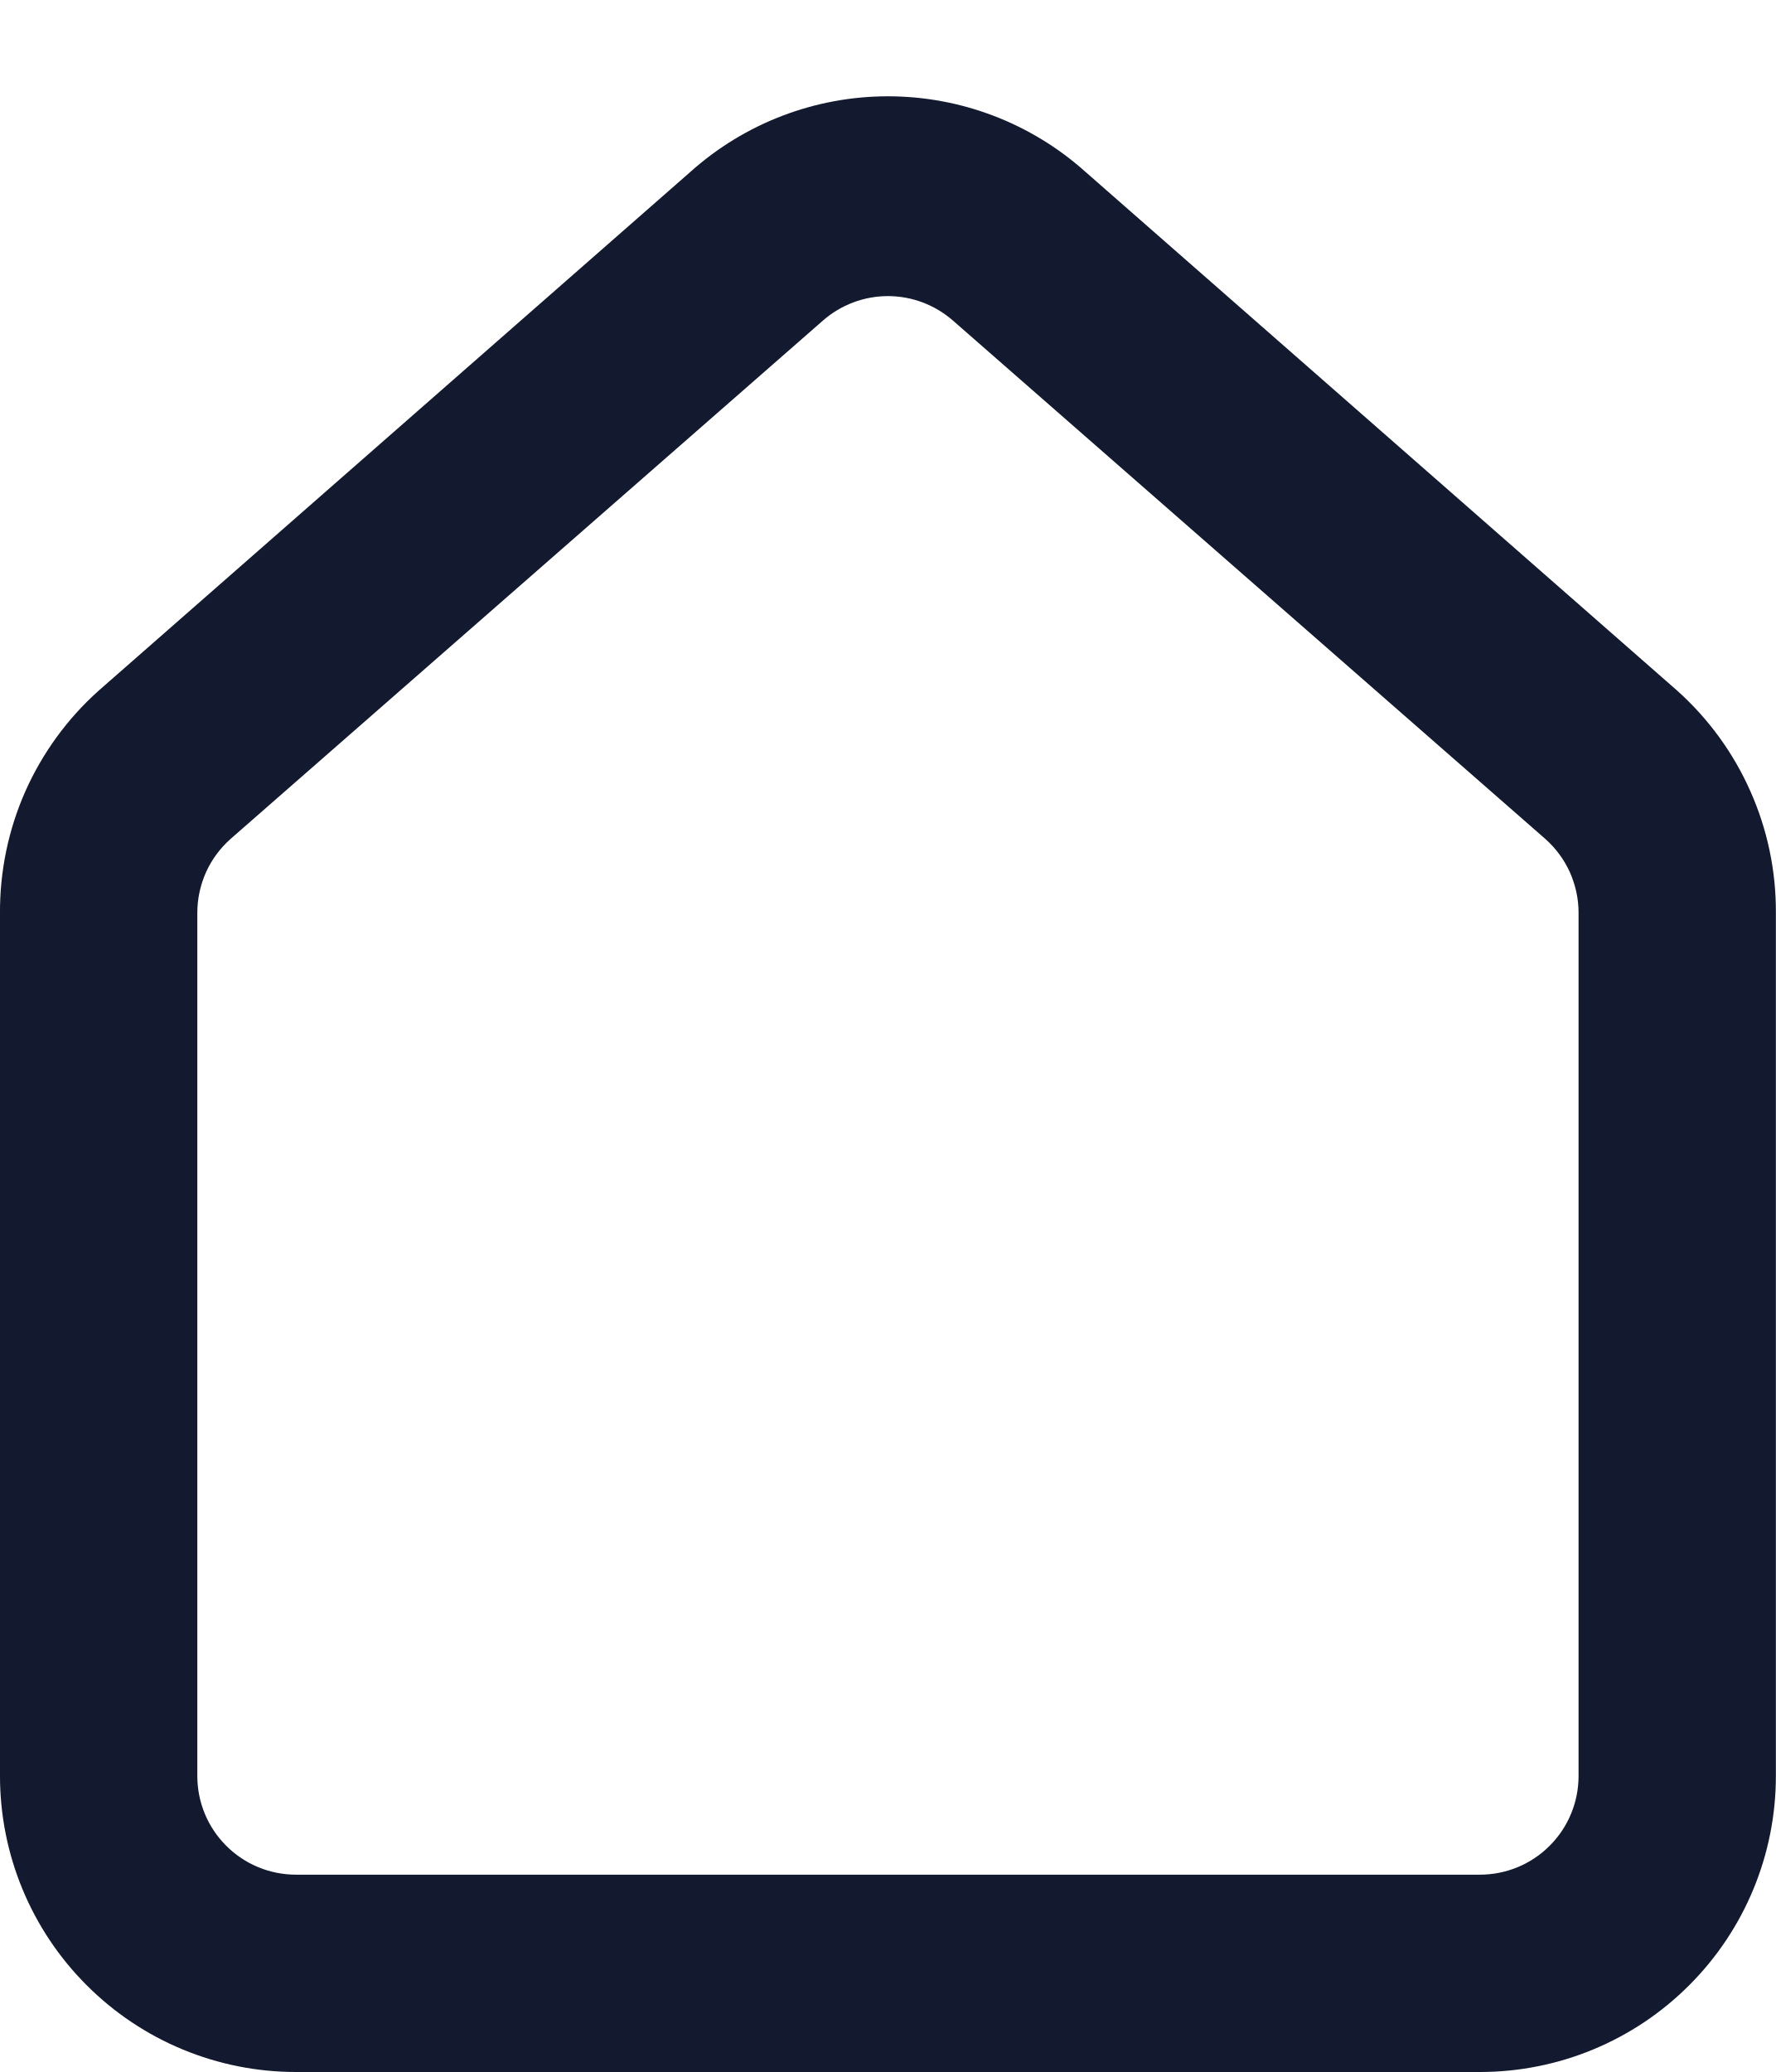
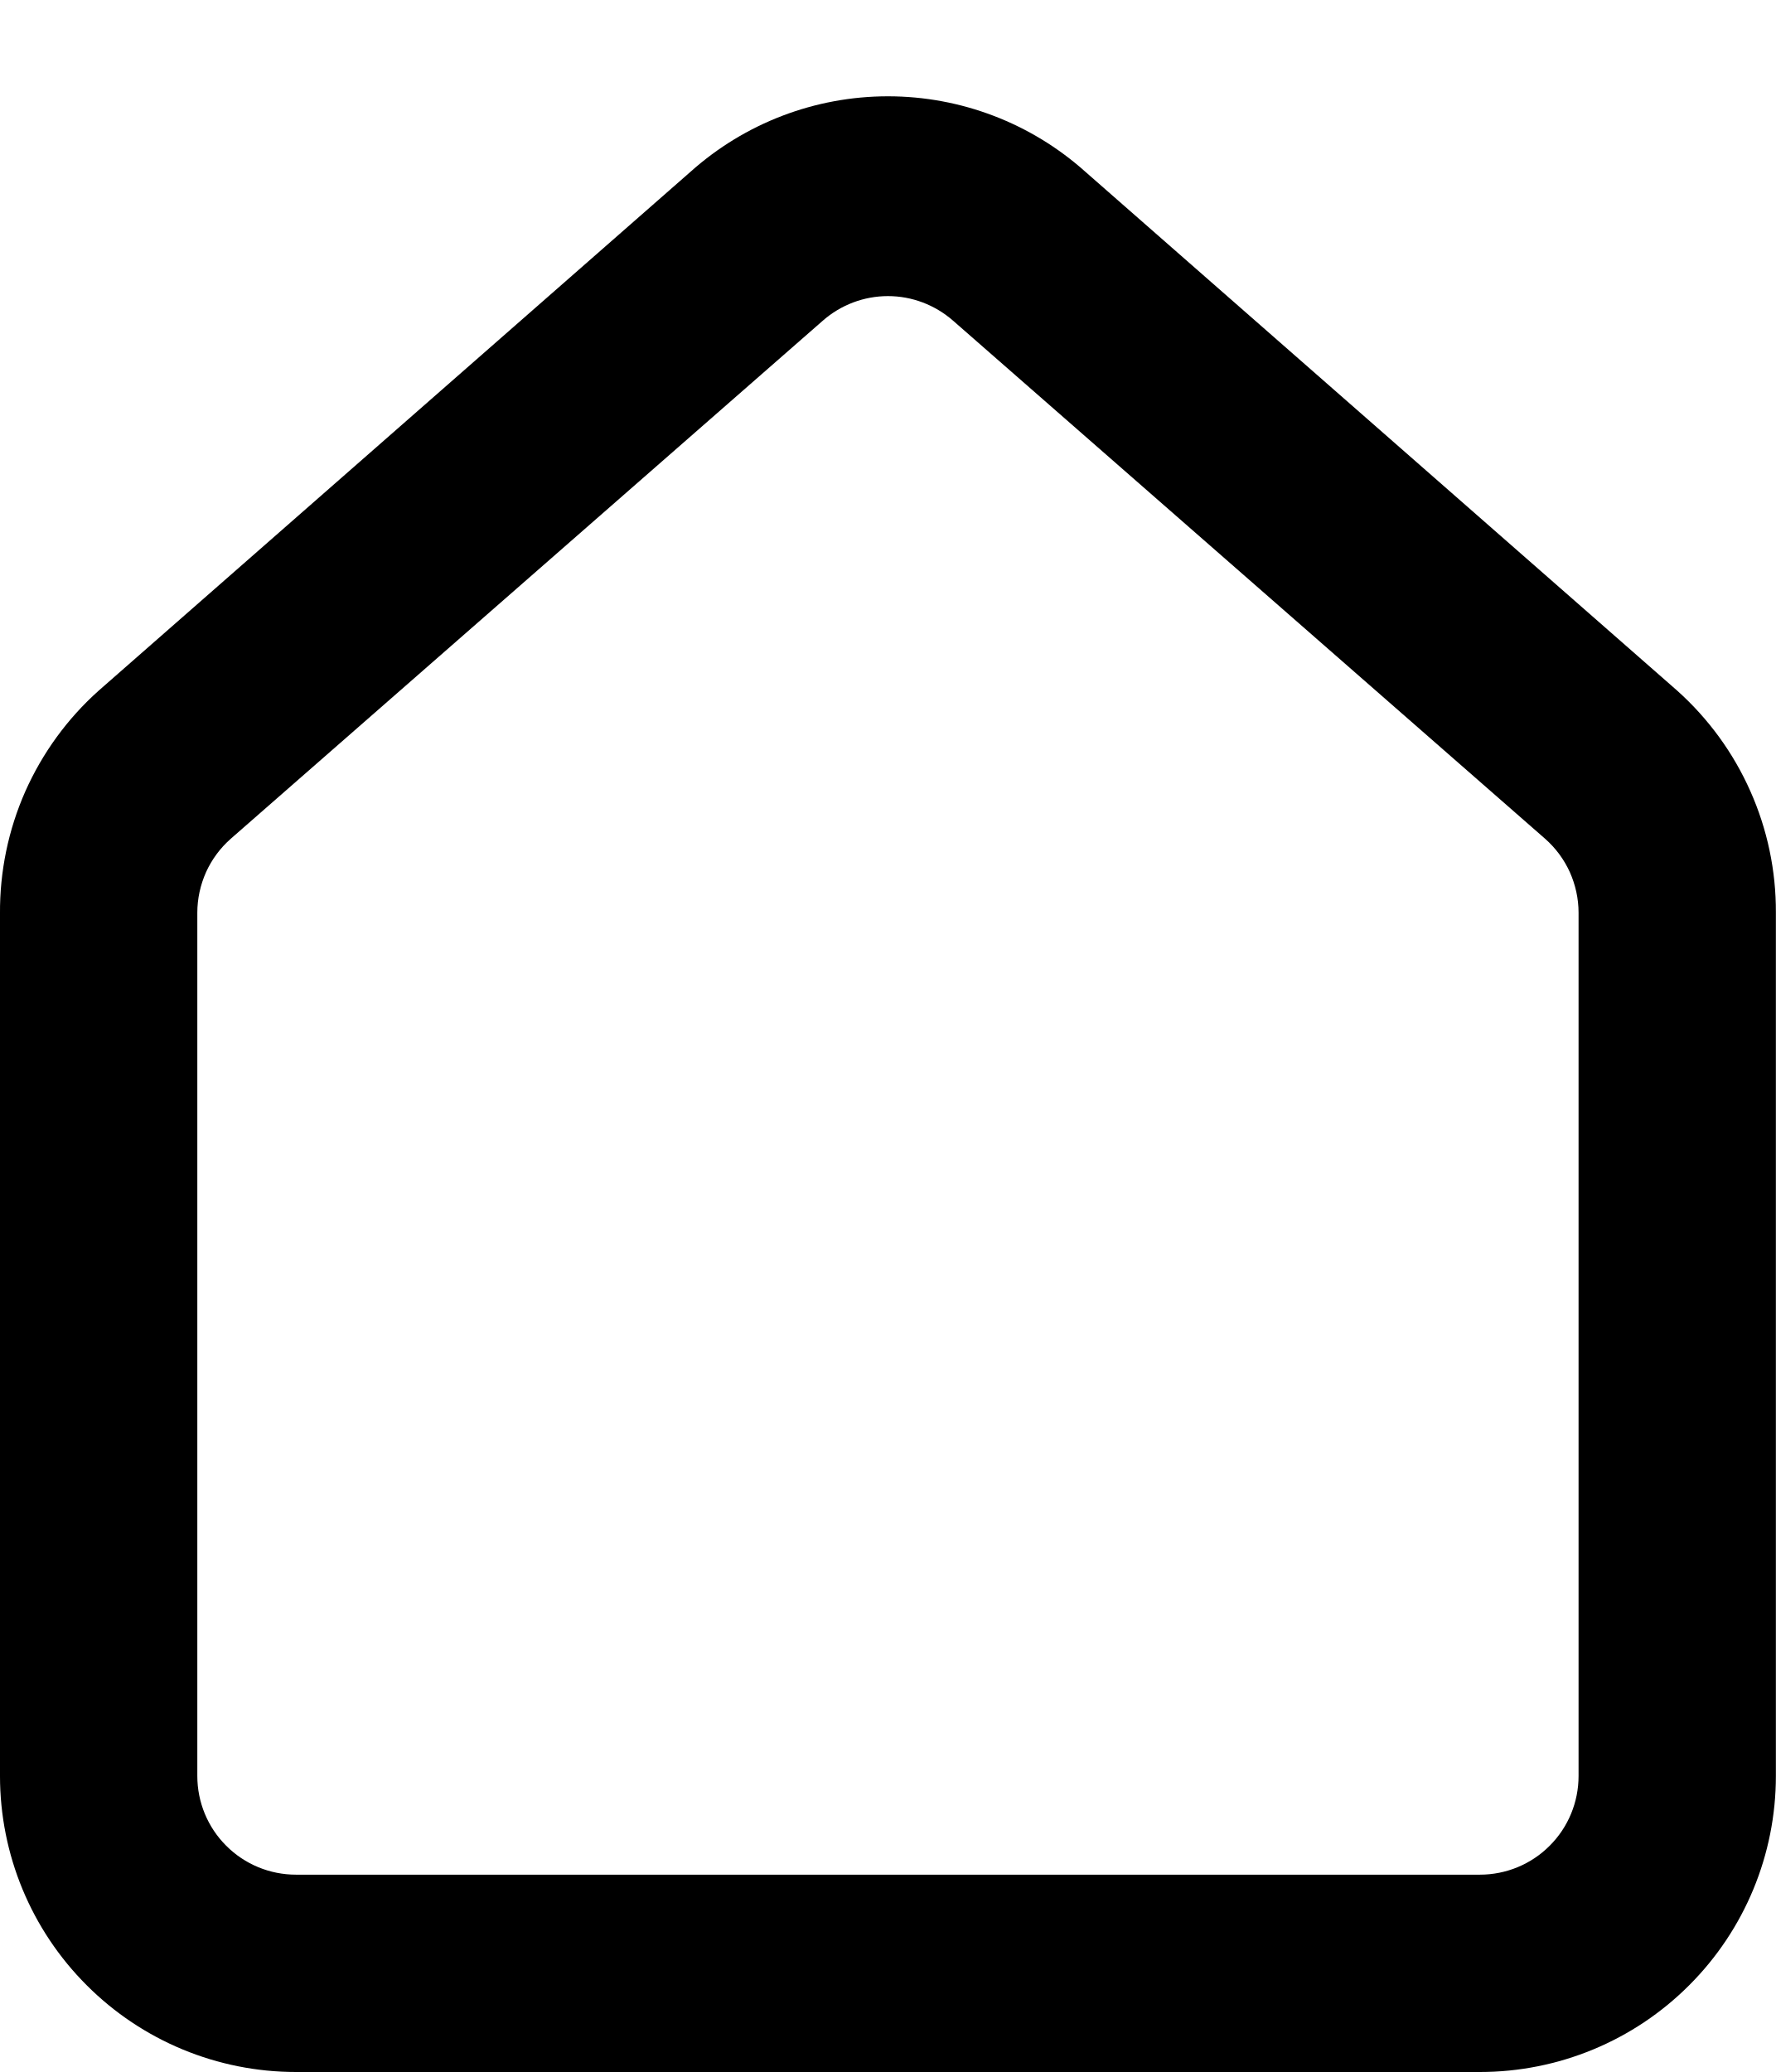
<svg xmlns="http://www.w3.org/2000/svg" width="18" height="21" viewBox="0 0 18 21" fill="none">
-   <path d="M17 7L11 1.74C10.45 1.248 9.738 0.976 9 0.976C8.262 0.976 7.55 1.248 7 1.74L1 7C0.682 7.284 0.429 7.633 0.256 8.022C0.084 8.412 -0.003 8.834 -2.72762e-05 9.26V18C-2.72762e-05 18.796 0.316 19.559 0.879 20.121C1.441 20.684 2.204 21 3 21H15C15.796 21 16.559 20.684 17.121 20.121C17.684 19.559 18 18.796 18 18V9.25C18.002 8.826 17.914 8.406 17.741 8.018C17.569 7.63 17.316 7.283 17 7ZM16 18C16 18.265 15.895 18.52 15.707 18.707C15.52 18.895 15.265 19 15 19H13H5H3C2.735 19 2.48 18.895 2.293 18.707C2.105 18.52 2 18.265 2 18V9.25C2 9.108 2.031 8.968 2.089 8.838C2.148 8.709 2.233 8.594 2.34 8.5L8.34 3.25C8.522 3.09 8.757 3.001 9 3.001C9.243 3.001 9.477 3.09 9.66 3.25L15.66 8.5C15.767 8.594 15.852 8.709 15.911 8.838C15.969 8.968 16 9.108 16 9.25V18Z" fill="#13192E" />
+   <path d="M17 7L11 1.74C10.45 1.248 9.738 0.976 9 0.976C8.262 0.976 7.55 1.248 7 1.74L1 7C0.682 7.284 0.429 7.633 0.256 8.022C0.084 8.412 -0.003 8.834 -2.72762e-05 9.26V18C-2.72762e-05 18.796 0.316 19.559 0.879 20.121C1.441 20.684 2.204 21 3 21H15C15.796 21 16.559 20.684 17.121 20.121C17.684 19.559 18 18.796 18 18V9.25C18.002 8.826 17.914 8.406 17.741 8.018C17.569 7.63 17.316 7.283 17 7ZM16 18C16 18.265 15.895 18.52 15.707 18.707C15.52 18.895 15.265 19 15 19H13H5H3C2.735 19 2.48 18.895 2.293 18.707C2.105 18.52 2 18.265 2 18V9.25C2 9.108 2.031 8.968 2.089 8.838C2.148 8.709 2.233 8.594 2.34 8.5L8.34 3.25C8.522 3.09 8.757 3.001 9 3.001C9.243 3.001 9.477 3.09 9.66 3.25L15.66 8.5C15.767 8.594 15.852 8.709 15.911 8.838C15.969 8.968 16 9.108 16 9.25V18Z" fill="currentColor" />
</svg>
